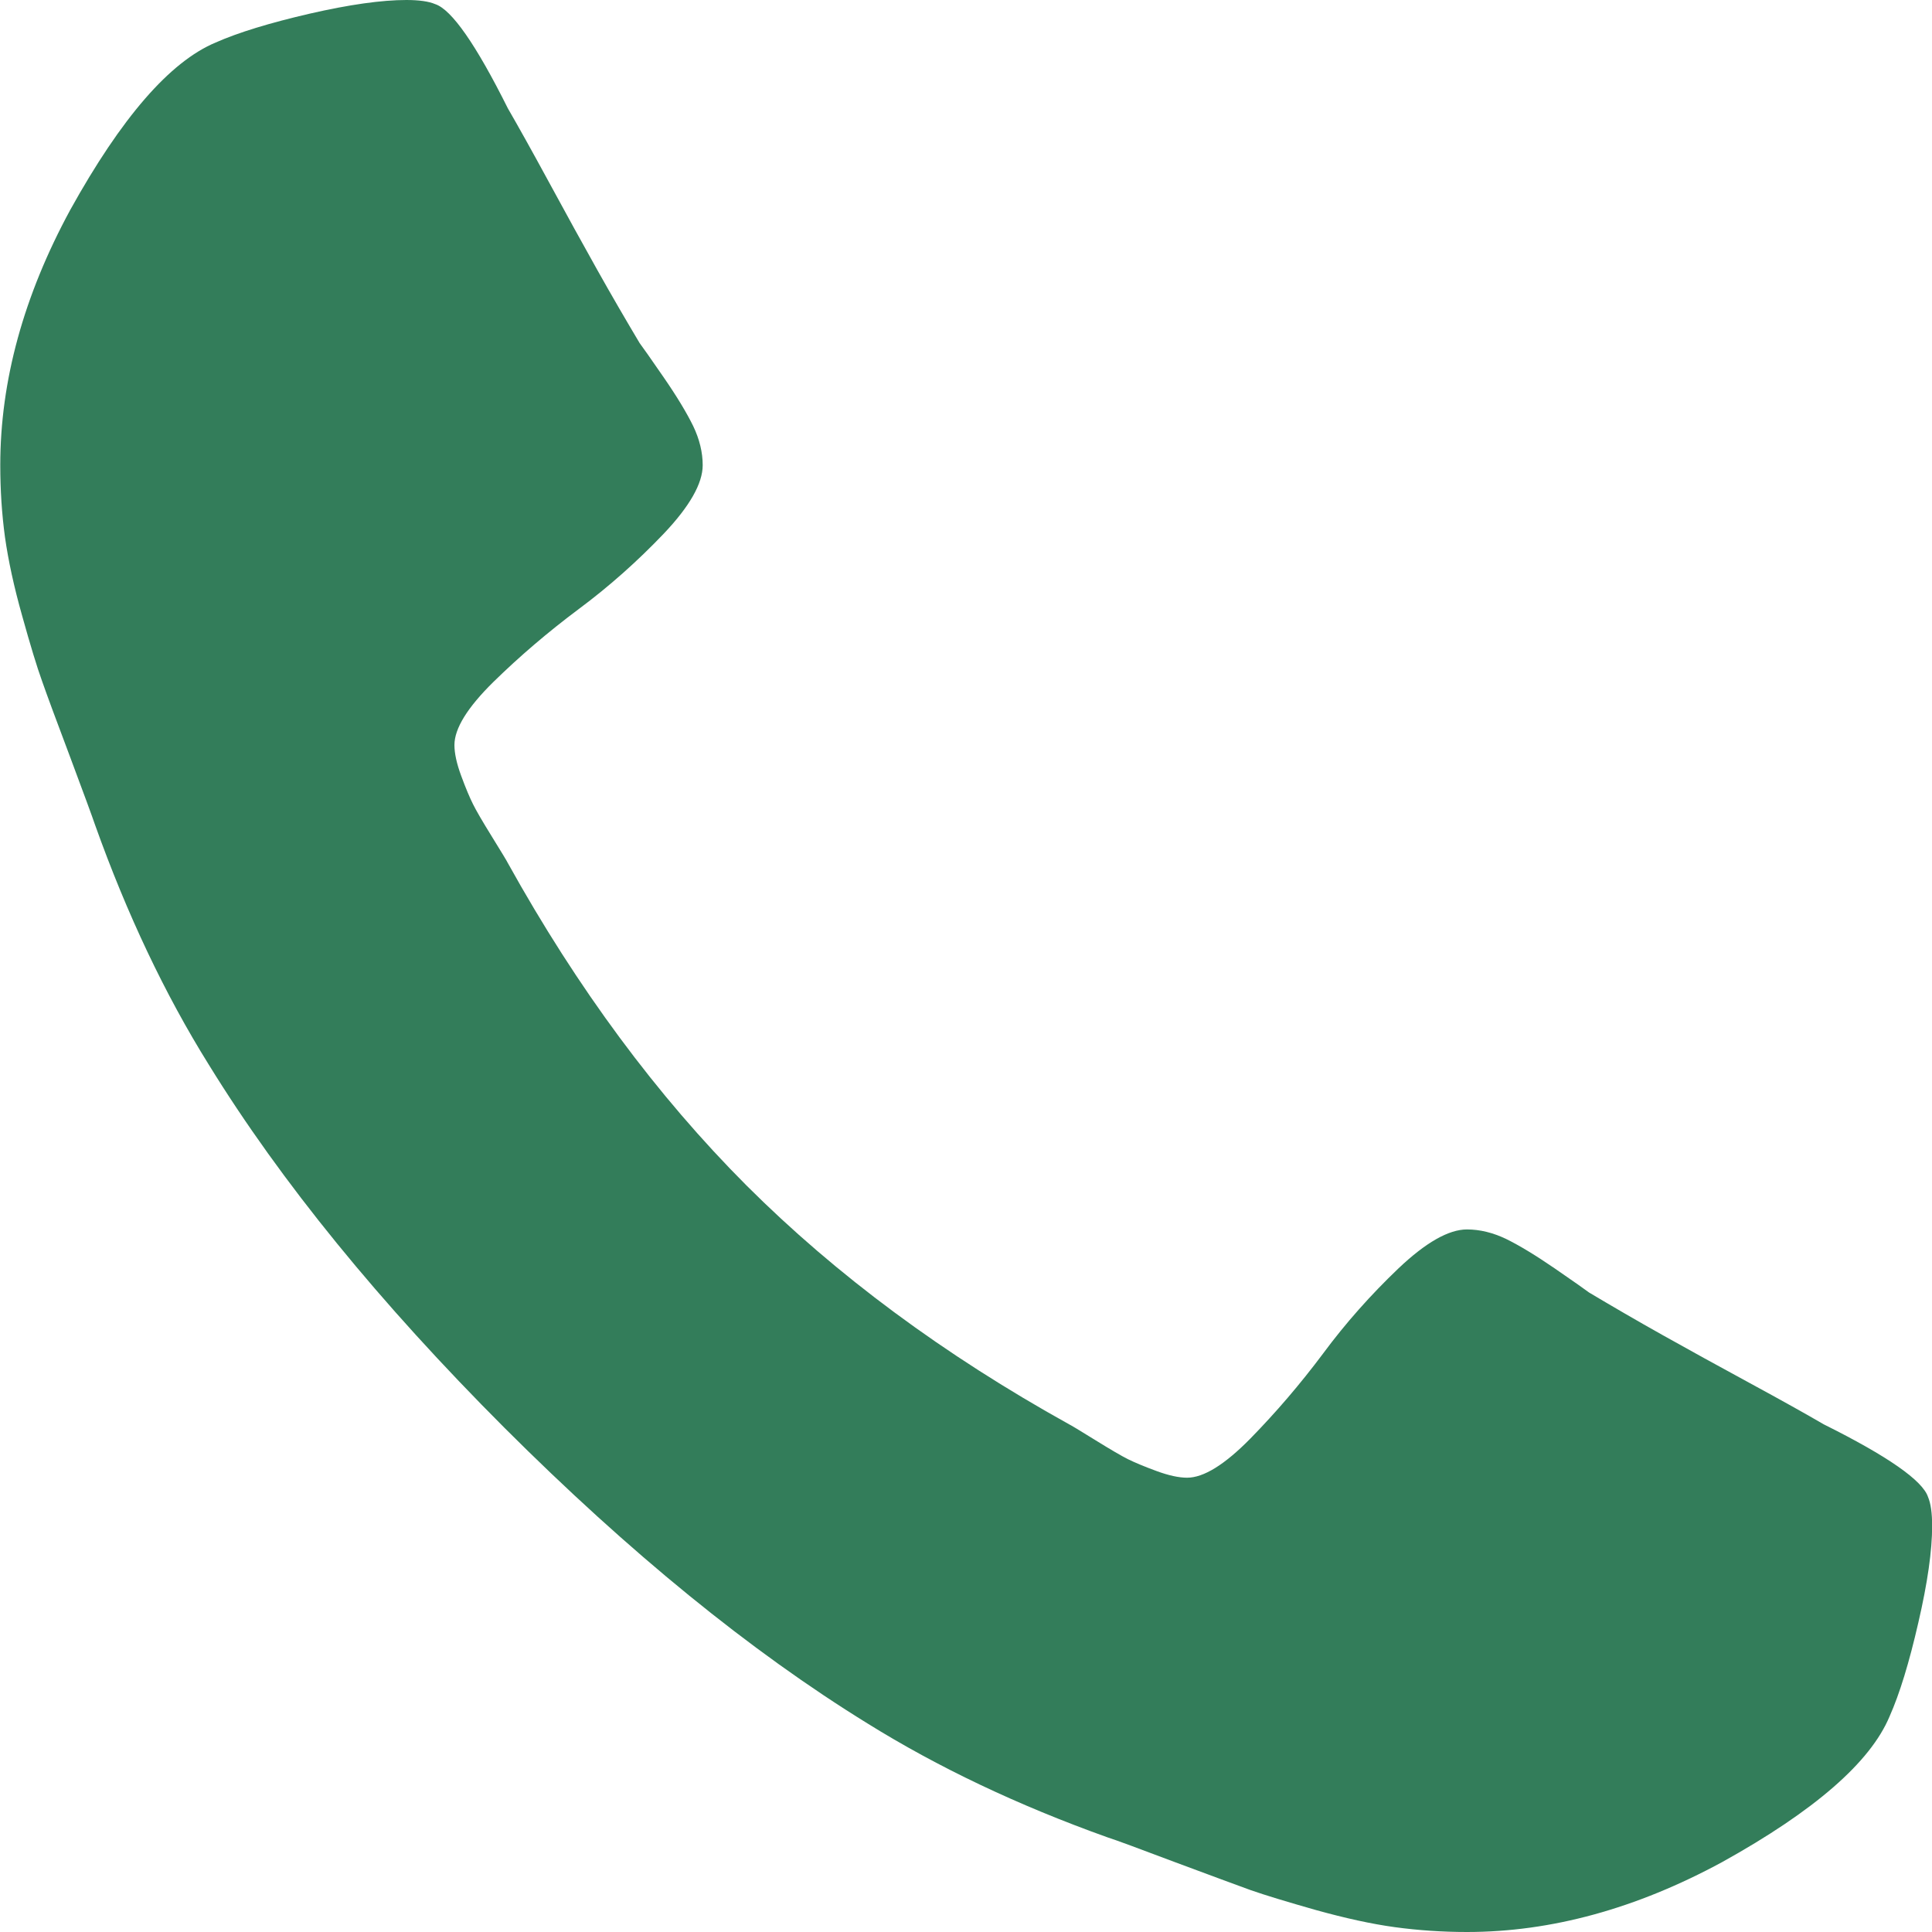
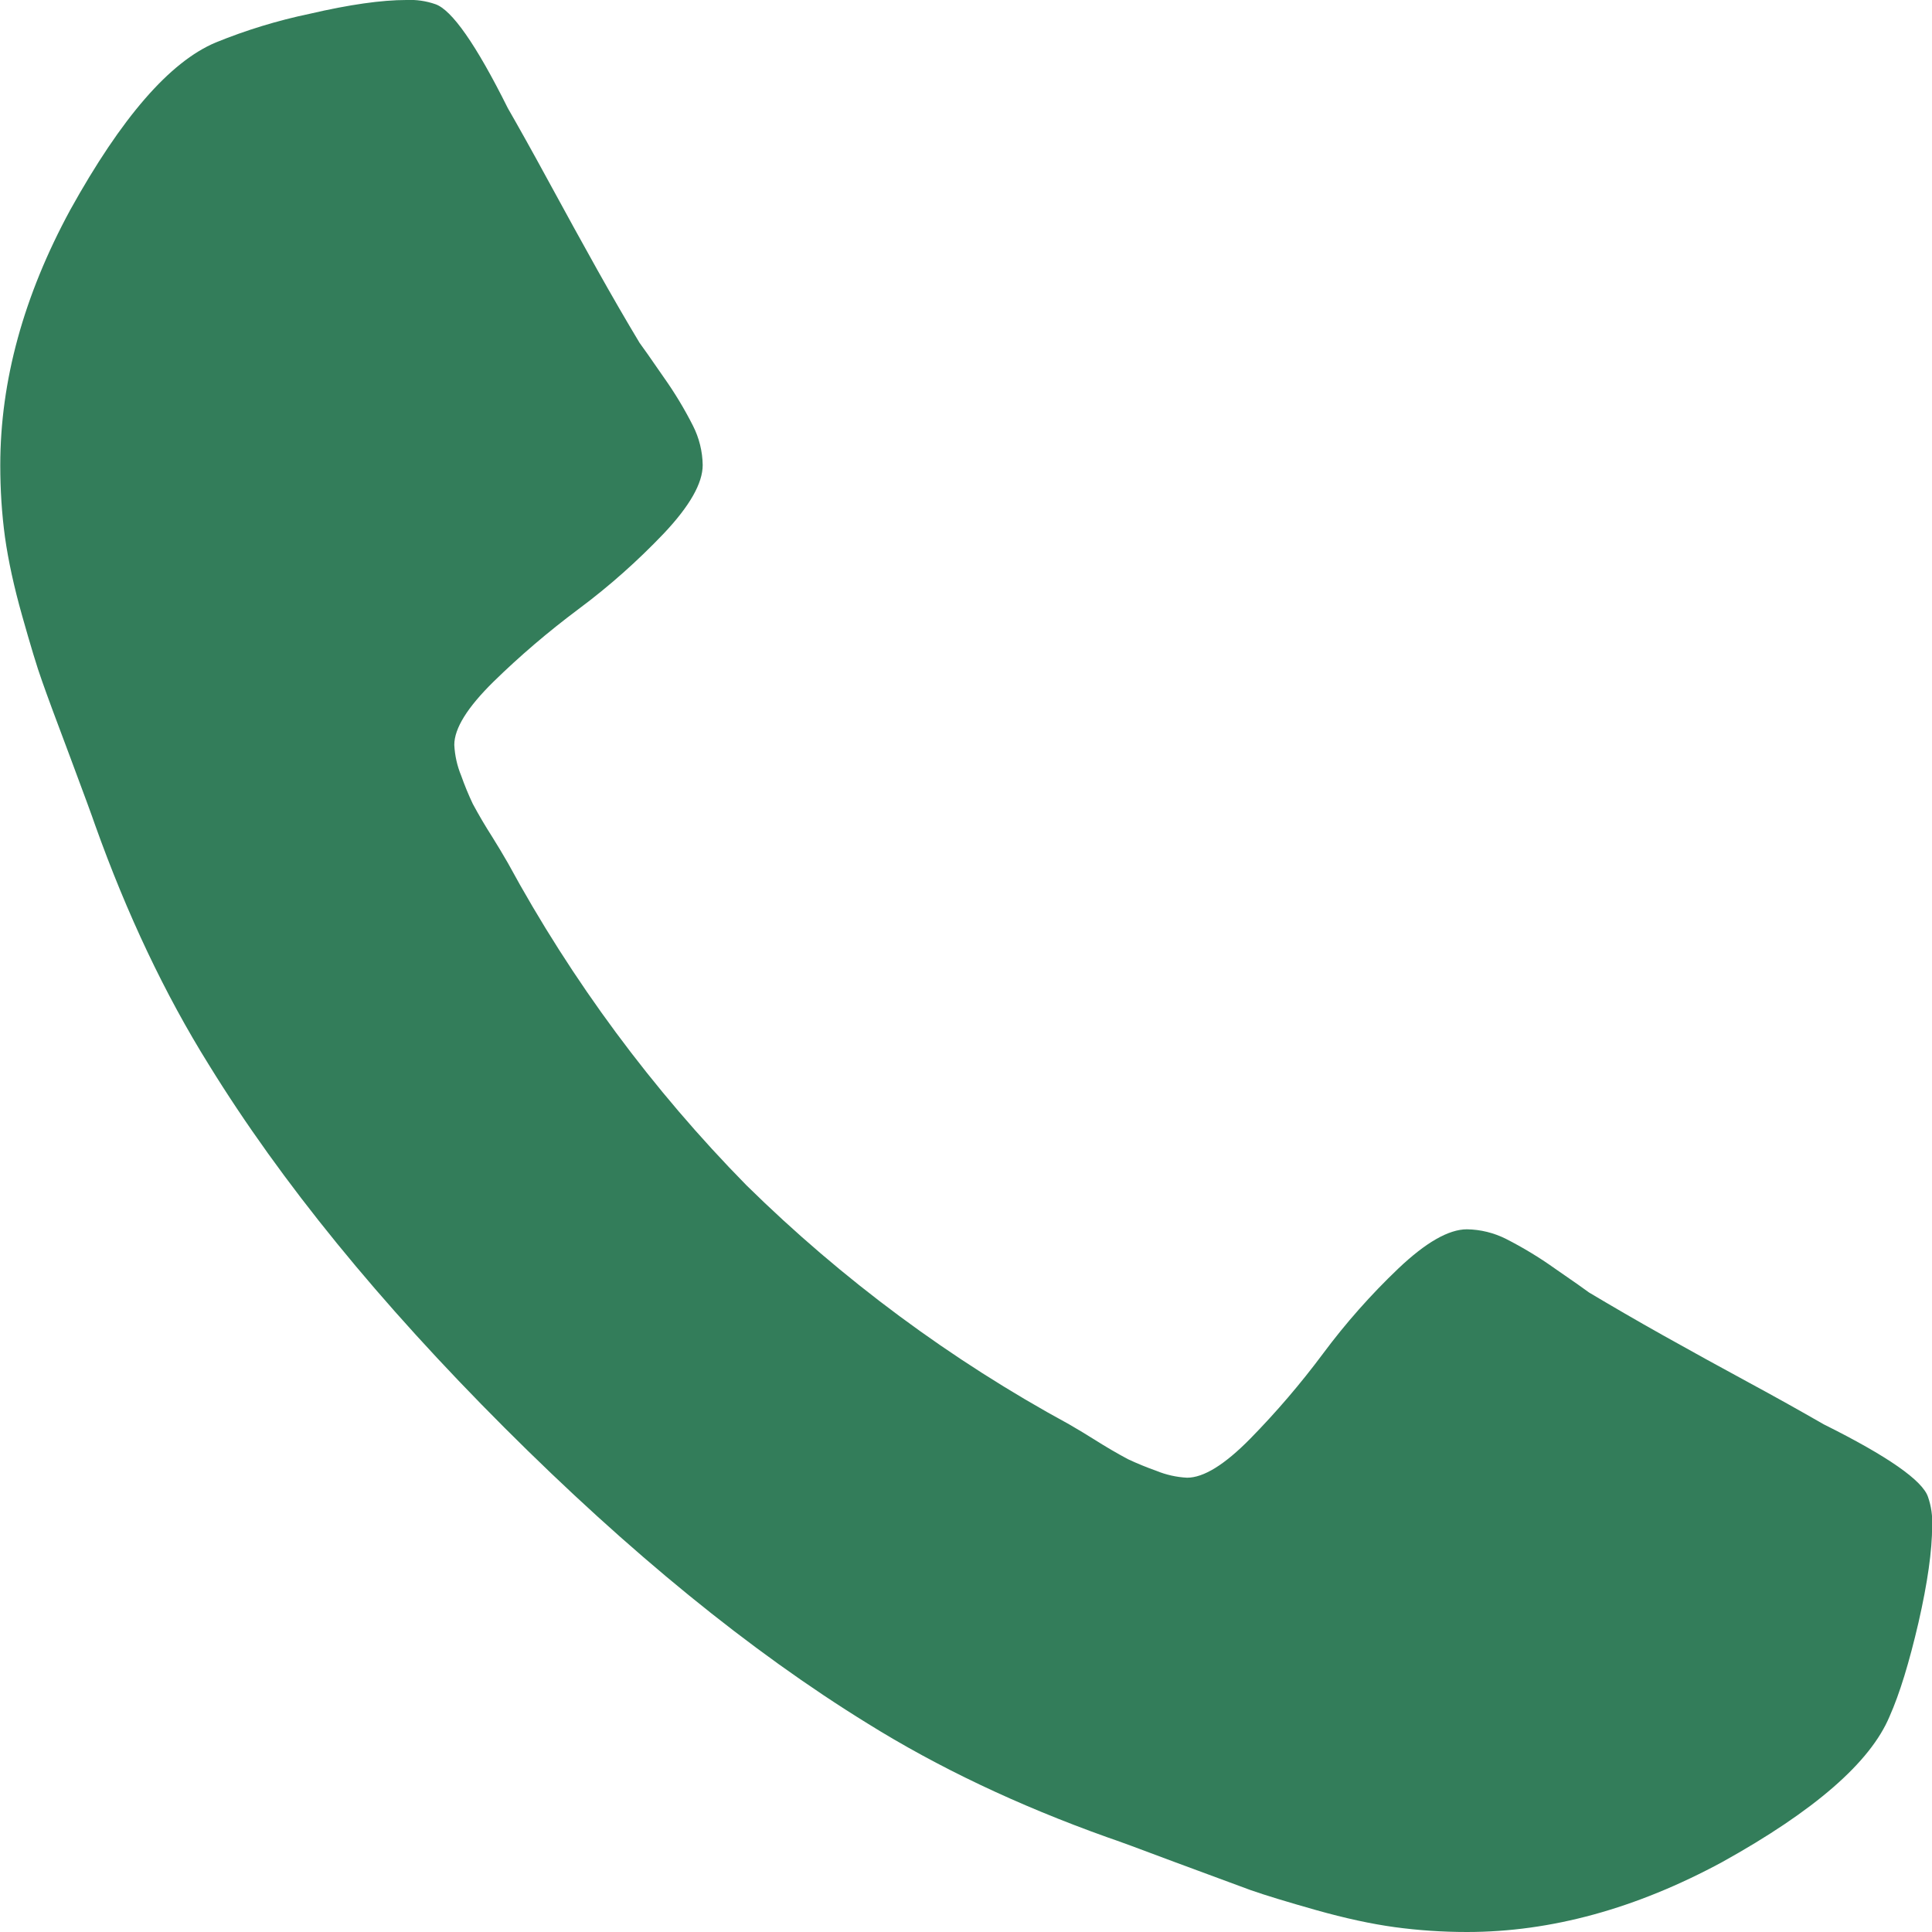
- <svg xmlns="http://www.w3.org/2000/svg" width="14" height="14" viewBox="0 0 14 14" fill="none">
-   <path d="M13.971 10.847C13.931 10.728 13.679 10.552 13.215 10.321C13.09 10.248 12.911 10.148 12.679 10.022C12.447 9.896 12.236 9.78 12.047 9.674C11.858 9.568 11.681 9.465 11.515 9.366C11.489 9.346 11.406 9.288 11.267 9.192C11.127 9.096 11.01 9.025 10.914 8.978C10.818 8.932 10.723 8.909 10.63 8.909C10.498 8.909 10.332 9.003 10.133 9.192C9.935 9.381 9.752 9.586 9.587 9.809C9.421 10.031 9.245 10.236 9.06 10.425C8.874 10.614 8.722 10.708 8.602 10.708C8.543 10.708 8.468 10.692 8.379 10.659C8.289 10.626 8.221 10.597 8.174 10.574C8.128 10.551 8.049 10.505 7.936 10.435C7.823 10.365 7.76 10.327 7.747 10.321C6.839 9.817 6.06 9.24 5.41 8.591C4.761 7.941 4.184 7.162 3.68 6.254C3.674 6.241 3.636 6.178 3.566 6.065C3.496 5.952 3.45 5.873 3.427 5.826C3.404 5.78 3.375 5.712 3.342 5.622C3.309 5.533 3.293 5.458 3.293 5.399C3.293 5.279 3.387 5.127 3.576 4.941C3.765 4.756 3.971 4.58 4.193 4.414C4.415 4.249 4.62 4.066 4.809 3.868C4.998 3.669 5.092 3.503 5.092 3.371C5.092 3.278 5.069 3.183 5.023 3.087C4.976 2.991 4.905 2.873 4.809 2.734C4.713 2.595 4.655 2.512 4.635 2.486C4.536 2.32 4.433 2.143 4.327 1.954C4.221 1.765 4.105 1.554 3.979 1.322C3.853 1.09 3.753 0.911 3.68 0.785C3.449 0.322 3.273 0.07 3.154 0.03C3.107 0.01 3.037 0 2.945 0C2.766 0 2.532 0.033 2.244 0.099C1.955 0.166 1.728 0.235 1.563 0.308C1.231 0.447 0.88 0.852 0.509 1.521C0.171 2.144 0.002 2.761 0.002 3.37C0.002 3.549 0.013 3.723 0.036 3.892C0.06 4.061 0.101 4.252 0.161 4.464C0.22 4.676 0.268 4.834 0.305 4.936C0.341 5.039 0.409 5.223 0.509 5.488C0.608 5.753 0.668 5.916 0.688 5.975C0.92 6.625 1.195 7.205 1.513 7.715C2.036 8.564 2.751 9.441 3.655 10.346C4.56 11.25 5.437 11.965 6.285 12.488C6.796 12.806 7.376 13.082 8.025 13.314C8.085 13.333 8.247 13.393 8.512 13.493C8.778 13.592 8.962 13.66 9.064 13.697C9.167 13.733 9.325 13.781 9.536 13.841C9.749 13.9 9.939 13.942 10.108 13.965C10.277 13.988 10.451 14 10.63 14C11.24 14 11.857 13.831 12.48 13.493C13.149 13.122 13.553 12.77 13.692 12.439C13.766 12.273 13.835 12.046 13.901 11.758C13.968 11.469 14.001 11.236 14.001 11.057C14.001 10.964 13.991 10.894 13.971 10.847Z" fill="#337D5A" />
+ <svg xmlns="http://www.w3.org/2000/svg" width="14" height="14" fill="none">
+   <path d="M13.971 10.847c-.04-.119-.292-.295-.756-.526a23.334 23.334 0 0 0-.536-.299 49.776 49.776 0 0 1-.632-.348c-.189-.106-.366-.209-.532-.308-.026-.02-.109-.078-.248-.174a2.8 2.8 0 0 0-.353-.214.651.651 0 0 0-.284-.07c-.132 0-.298.095-.497.284a4.842 4.842 0 0 0-.546.617 6.004 6.004 0 0 1-.527.616c-.186.189-.338.283-.458.283a.677.677 0 0 1-.223-.05 2.307 2.307 0 0 1-.205-.084 3.735 3.735 0 0 1-.238-.139 5.827 5.827 0 0 0-.189-.114A10.45 10.45 0 0 1 5.41 8.59a10.443 10.443 0 0 1-1.73-2.337 5.762 5.762 0 0 0-.114-.19 3.588 3.588 0 0 1-.14-.238 2.154 2.154 0 0 1-.084-.204.673.673 0 0 1-.05-.223c0-.12.095-.272.284-.458.189-.185.395-.361.617-.527.222-.165.427-.348.616-.546.189-.2.283-.365.283-.497a.65.65 0 0 0-.07-.284 2.764 2.764 0 0 0-.213-.353c-.096-.139-.154-.222-.174-.248-.1-.166-.202-.343-.308-.532-.106-.19-.222-.4-.348-.632-.126-.232-.226-.41-.299-.537C3.45.322 3.273.07 3.154.03a.557.557 0 0 0-.21-.03c-.178 0-.412.033-.7.1a3.938 3.938 0 0 0-.681.208C1.23.448.88.852.509 1.521c-.338.623-.507 1.24-.507 1.85 0 .178.011.352.034.521.024.17.065.36.125.572.06.212.107.37.144.472.036.103.104.287.204.552.099.265.159.428.179.487.232.65.507 1.23.825 1.74.523.849 1.238 1.726 2.142 2.63.905.905 1.782 1.62 2.63 2.143.51.318 1.09.594 1.74.826.06.02.222.079.487.179l.552.204c.103.036.26.084.472.144.213.06.403.101.572.124.17.023.343.035.522.035.61 0 1.227-.17 1.85-.507.669-.371 1.073-.723 1.212-1.054.074-.166.143-.393.21-.681.066-.289.099-.522.099-.701a.553.553 0 0 0-.03-.21Z" fill="#337D5A" />
</svg>
